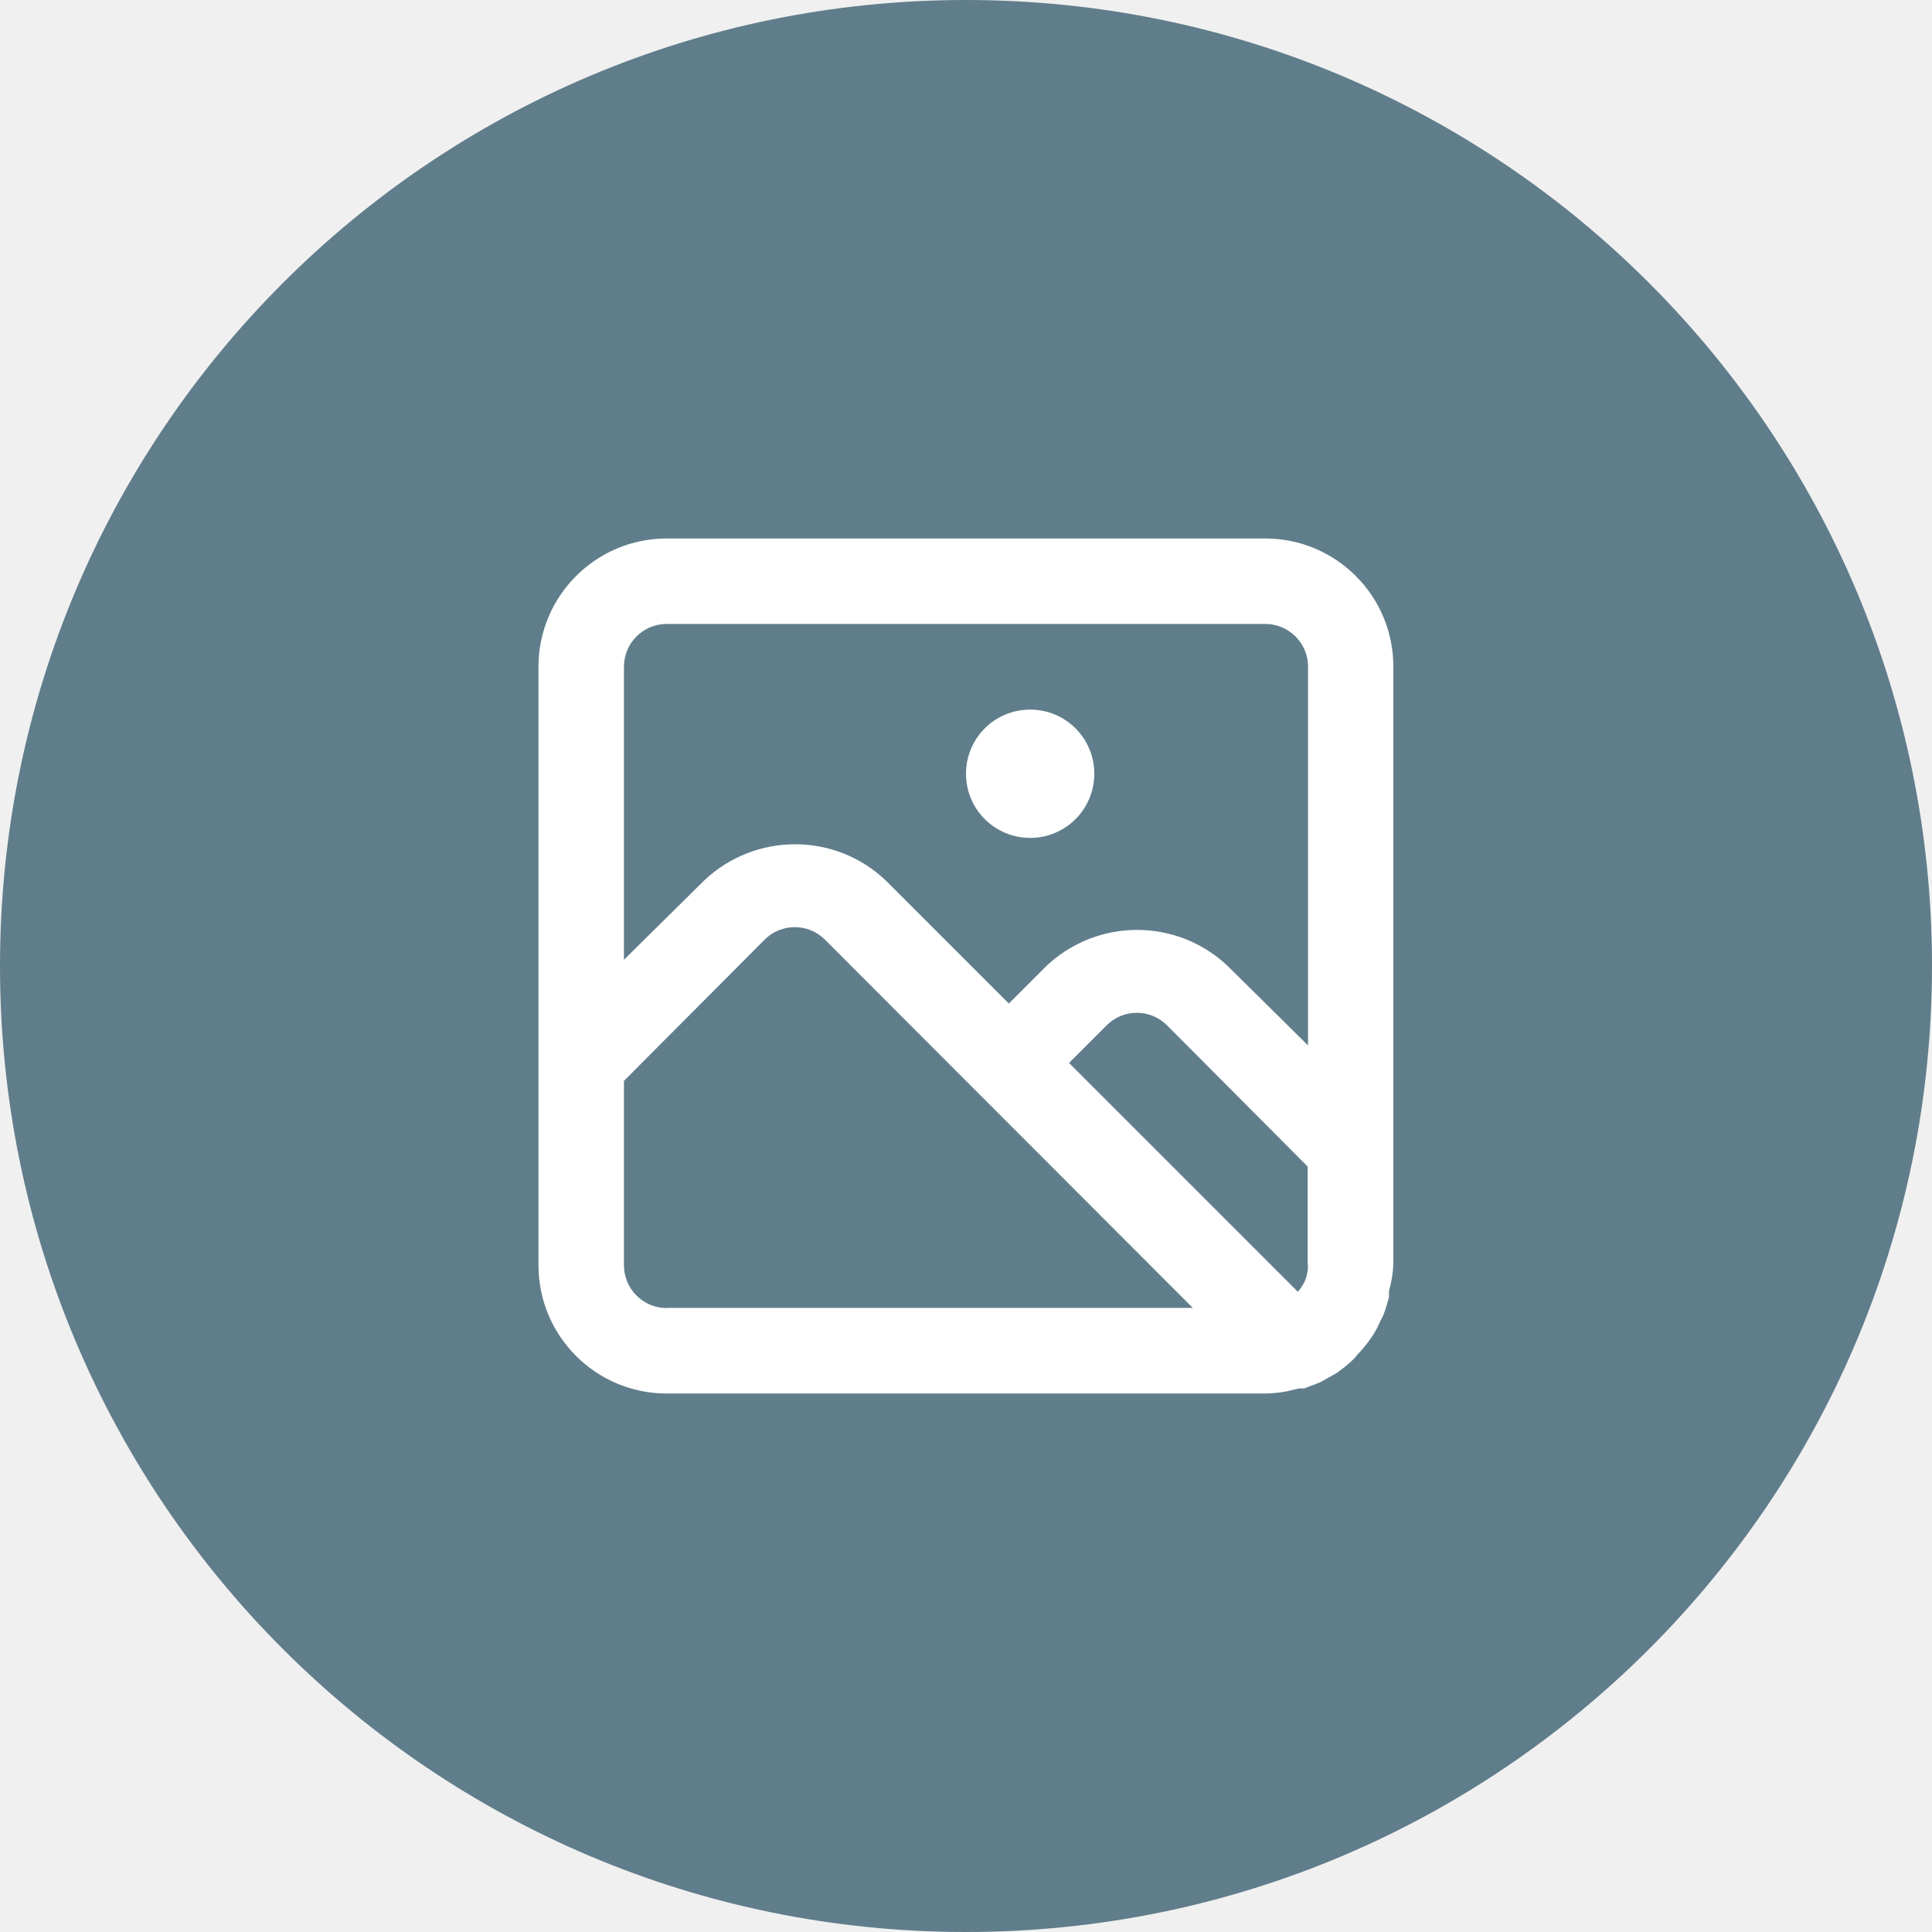
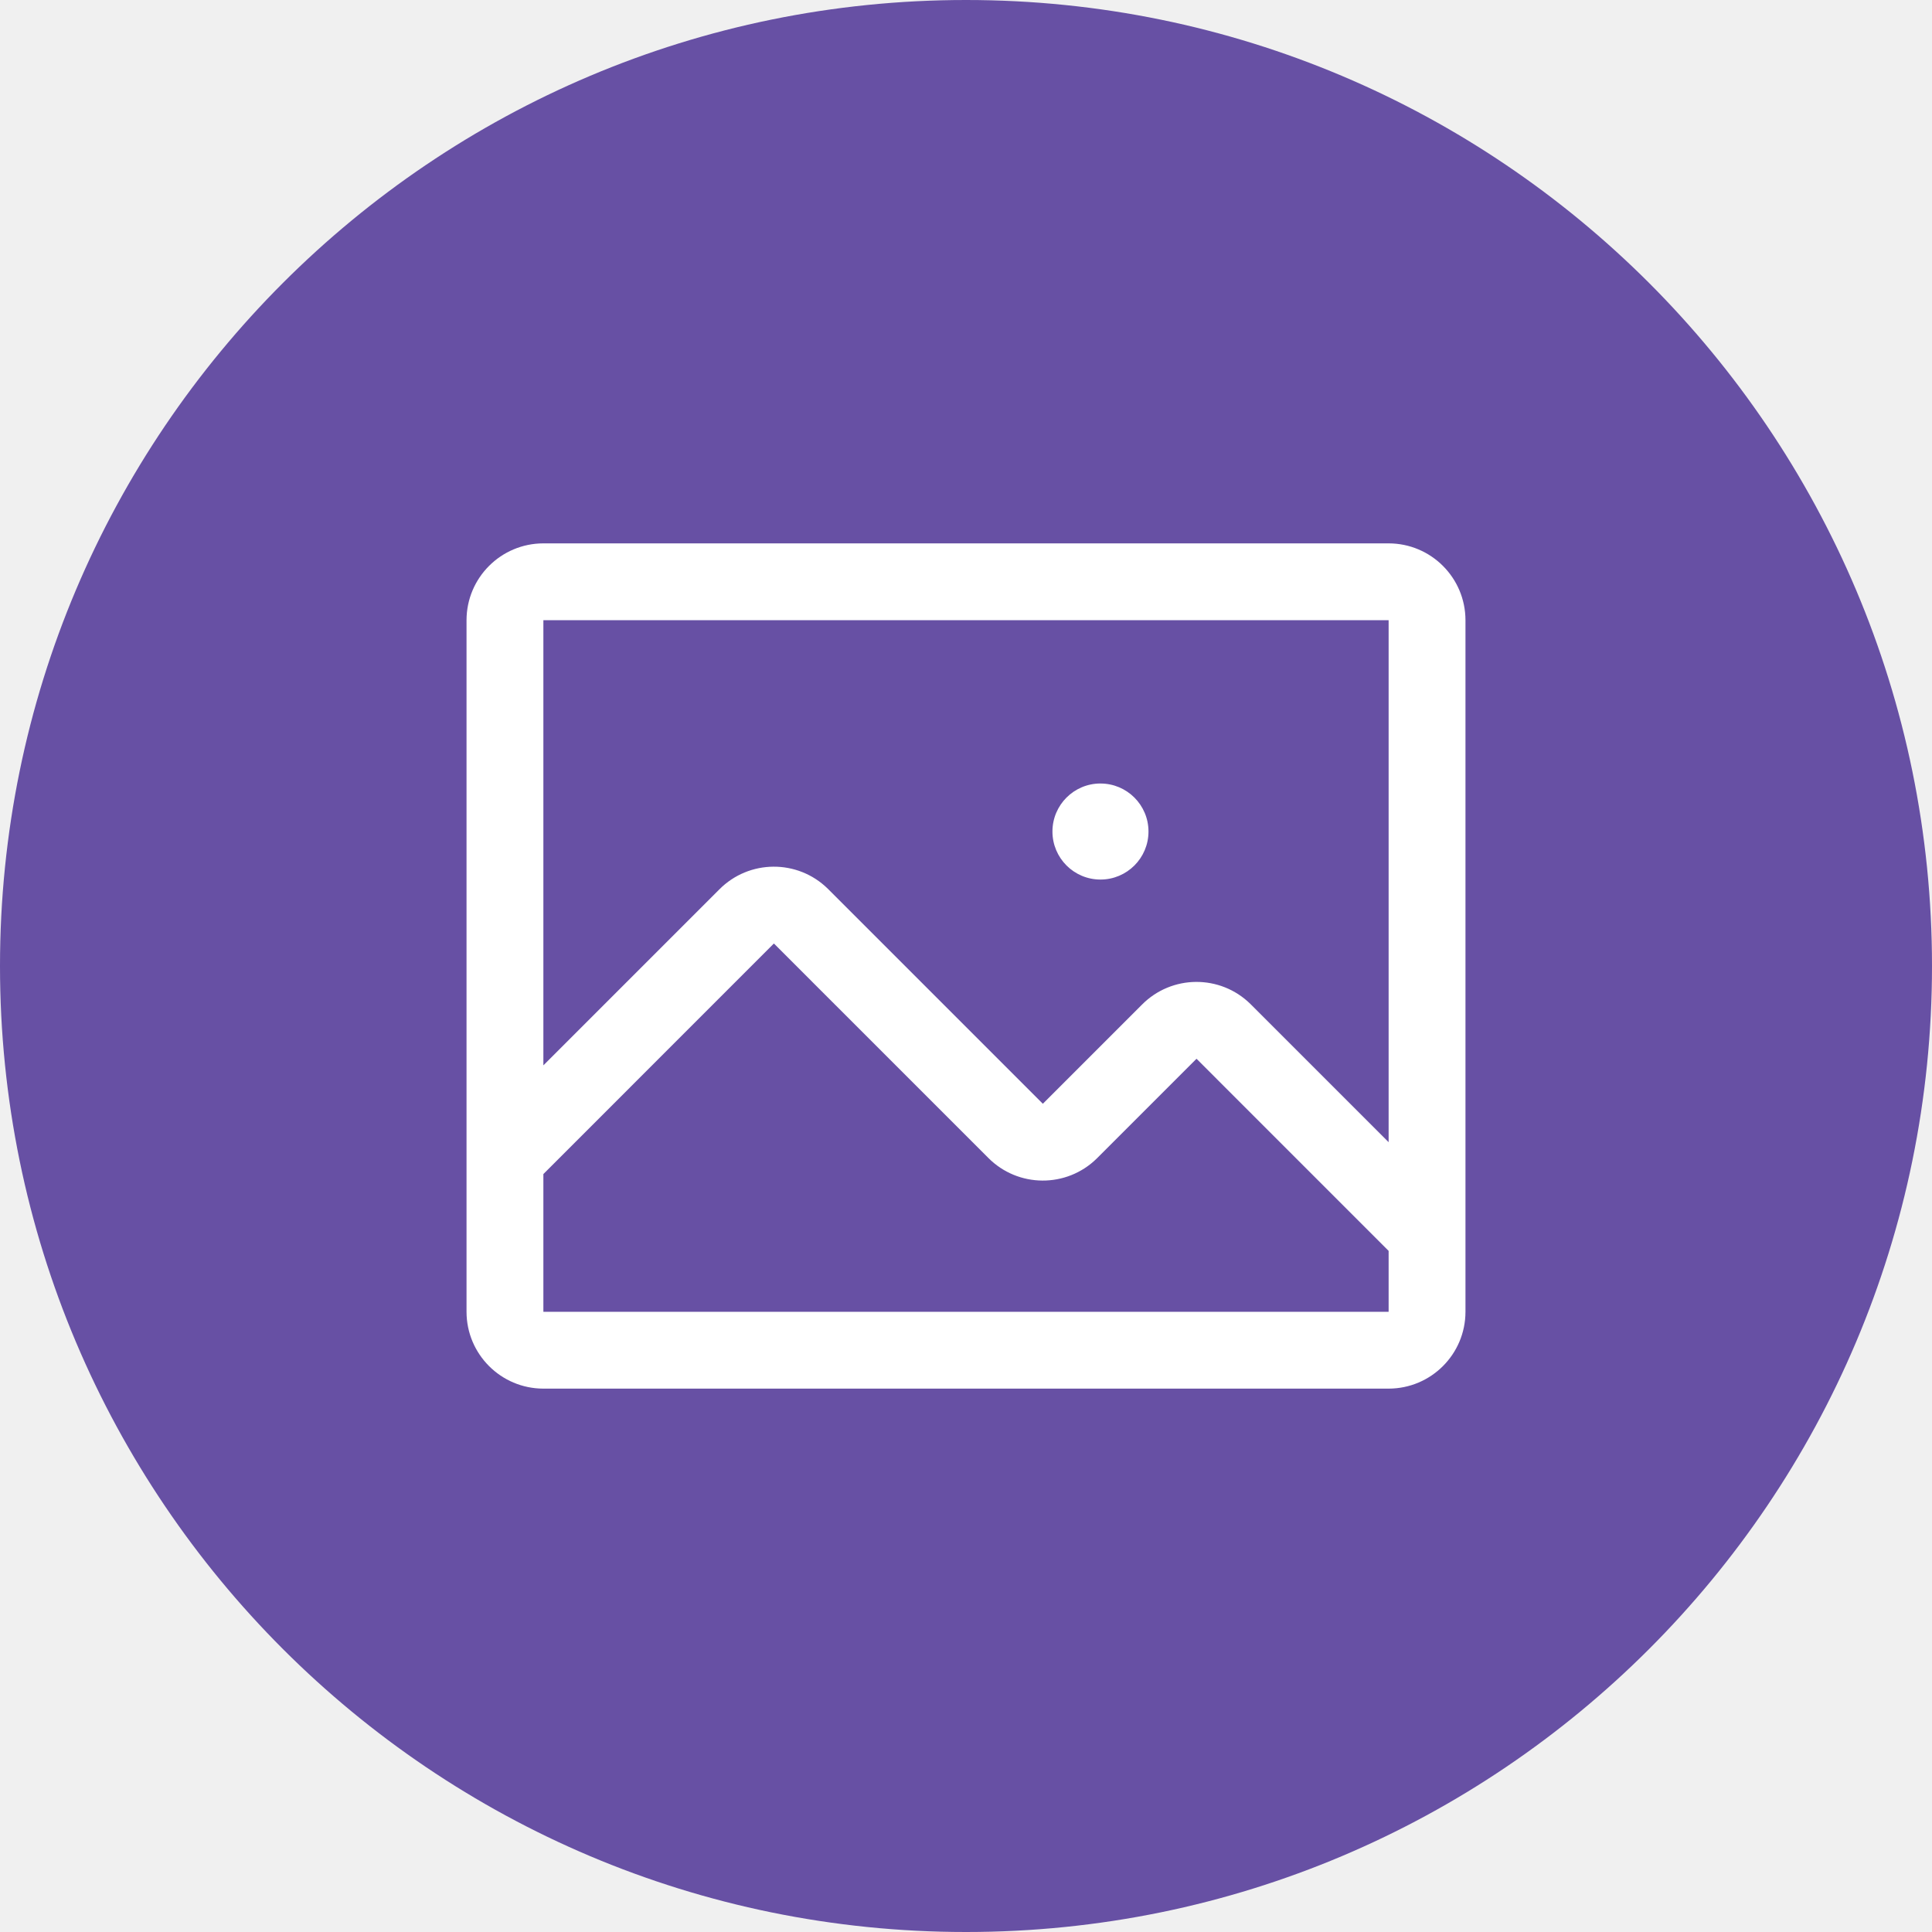
<svg xmlns="http://www.w3.org/2000/svg" viewBox="0 0 1024 1024">
-   <circle cx="512" cy="512" r="512" style="fill:#607d8b" />
-   <path d="M670.6 285.4H353.4c-37.5 0-68 30.4-68 68v317.2c0 37.5 30.4 68 68 68h317.2c3.7-.1 7.4-.4 11.1-1.1l6.8-1.6h2.7l8.4-3.2 2.9-1.6c2.3-1.4 4.8-2.5 7-4.1 3-2.2 5.9-4.6 8.6-7.3l1.6-2c2.2-2.3 4.3-4.7 6.1-7.3l2-2.9c1.6-2.5 2.9-5.2 4.1-7.9.6-1.1 1.2-2.2 1.6-3.4 1.1-2.7 1.8-5.7 2.7-8.6v-3.4c1.3-4.4 2-9 2.3-13.6V353.4c.1-37.5-30.4-68-67.9-68zM353.4 693.3c-12.5 0-22.7-10.1-22.7-22.7v-97.7l74.5-74.8c8.8-8.9 23.2-8.9 32-.1l.1.1 194.9 195.1H353.4zm339.9-22.7c0 2.8-.6 5.6-1.6 8.2-.5 1.1-1.1 2.2-1.8 3.2-.6 1-1.3 1.9-2 2.7L566.6 563.4l19.9-19.9c8.8-8.9 23.2-8.9 32-.1l.1.1 74.5 74.8v52.3zm0-116.5L650.7 512c-26.9-25.5-69.1-25.5-96.1 0l-19.9 19.9-65.3-65.3c-26.9-25.5-69.1-25.5-96.1 0l-42.6 42.1V353.4c0-12.5 10.1-22.7 22.7-22.7h317.2c12.5 0 22.7 10.1 22.7 22.7v200.7zM546 376.1c-18.8 0-34 15.2-34 34s15.2 34 34 34 34-15.2 34-34-15.2-34-34-34z" style="fill:#fff" />
+   <circle cx="512" cy="512" r="512" style="fill:#6750a4" />
+   <path d="M736 288H288a40.77 40.77 0 0 0-40.73 40.73v366.54A40.77 40.77 0 0 0 288 736h448a40.77 40.77 0 0 0 40.73-40.73V328.73A40.77 40.77 0 0 0 736 288Zm-448 40.73h448v276.65l-72.85-72.85-.39-.39a40.73 40.73 0 0 0-57.53.38l-52.39 52.39-.11.11-.11-.11-113.53-113.53-.33-.33a40.77 40.77 0 0 0-57.52.37L288 564.66V328.72Zm0 366.55v-73l122.07-122.1.12-.1.1.1 113.48 113.48a40.77 40.77 0 0 0 57.55.36l52.75-52.75s.1 0 .14-.08l.08.08L736 663v32.29Zm295.27-280a25.45 25.45 0 1 1-25.45 25.45 25.45 25.45 0 0 1 25.45-25.46Z" style="fill:#fff" />
</svg>
